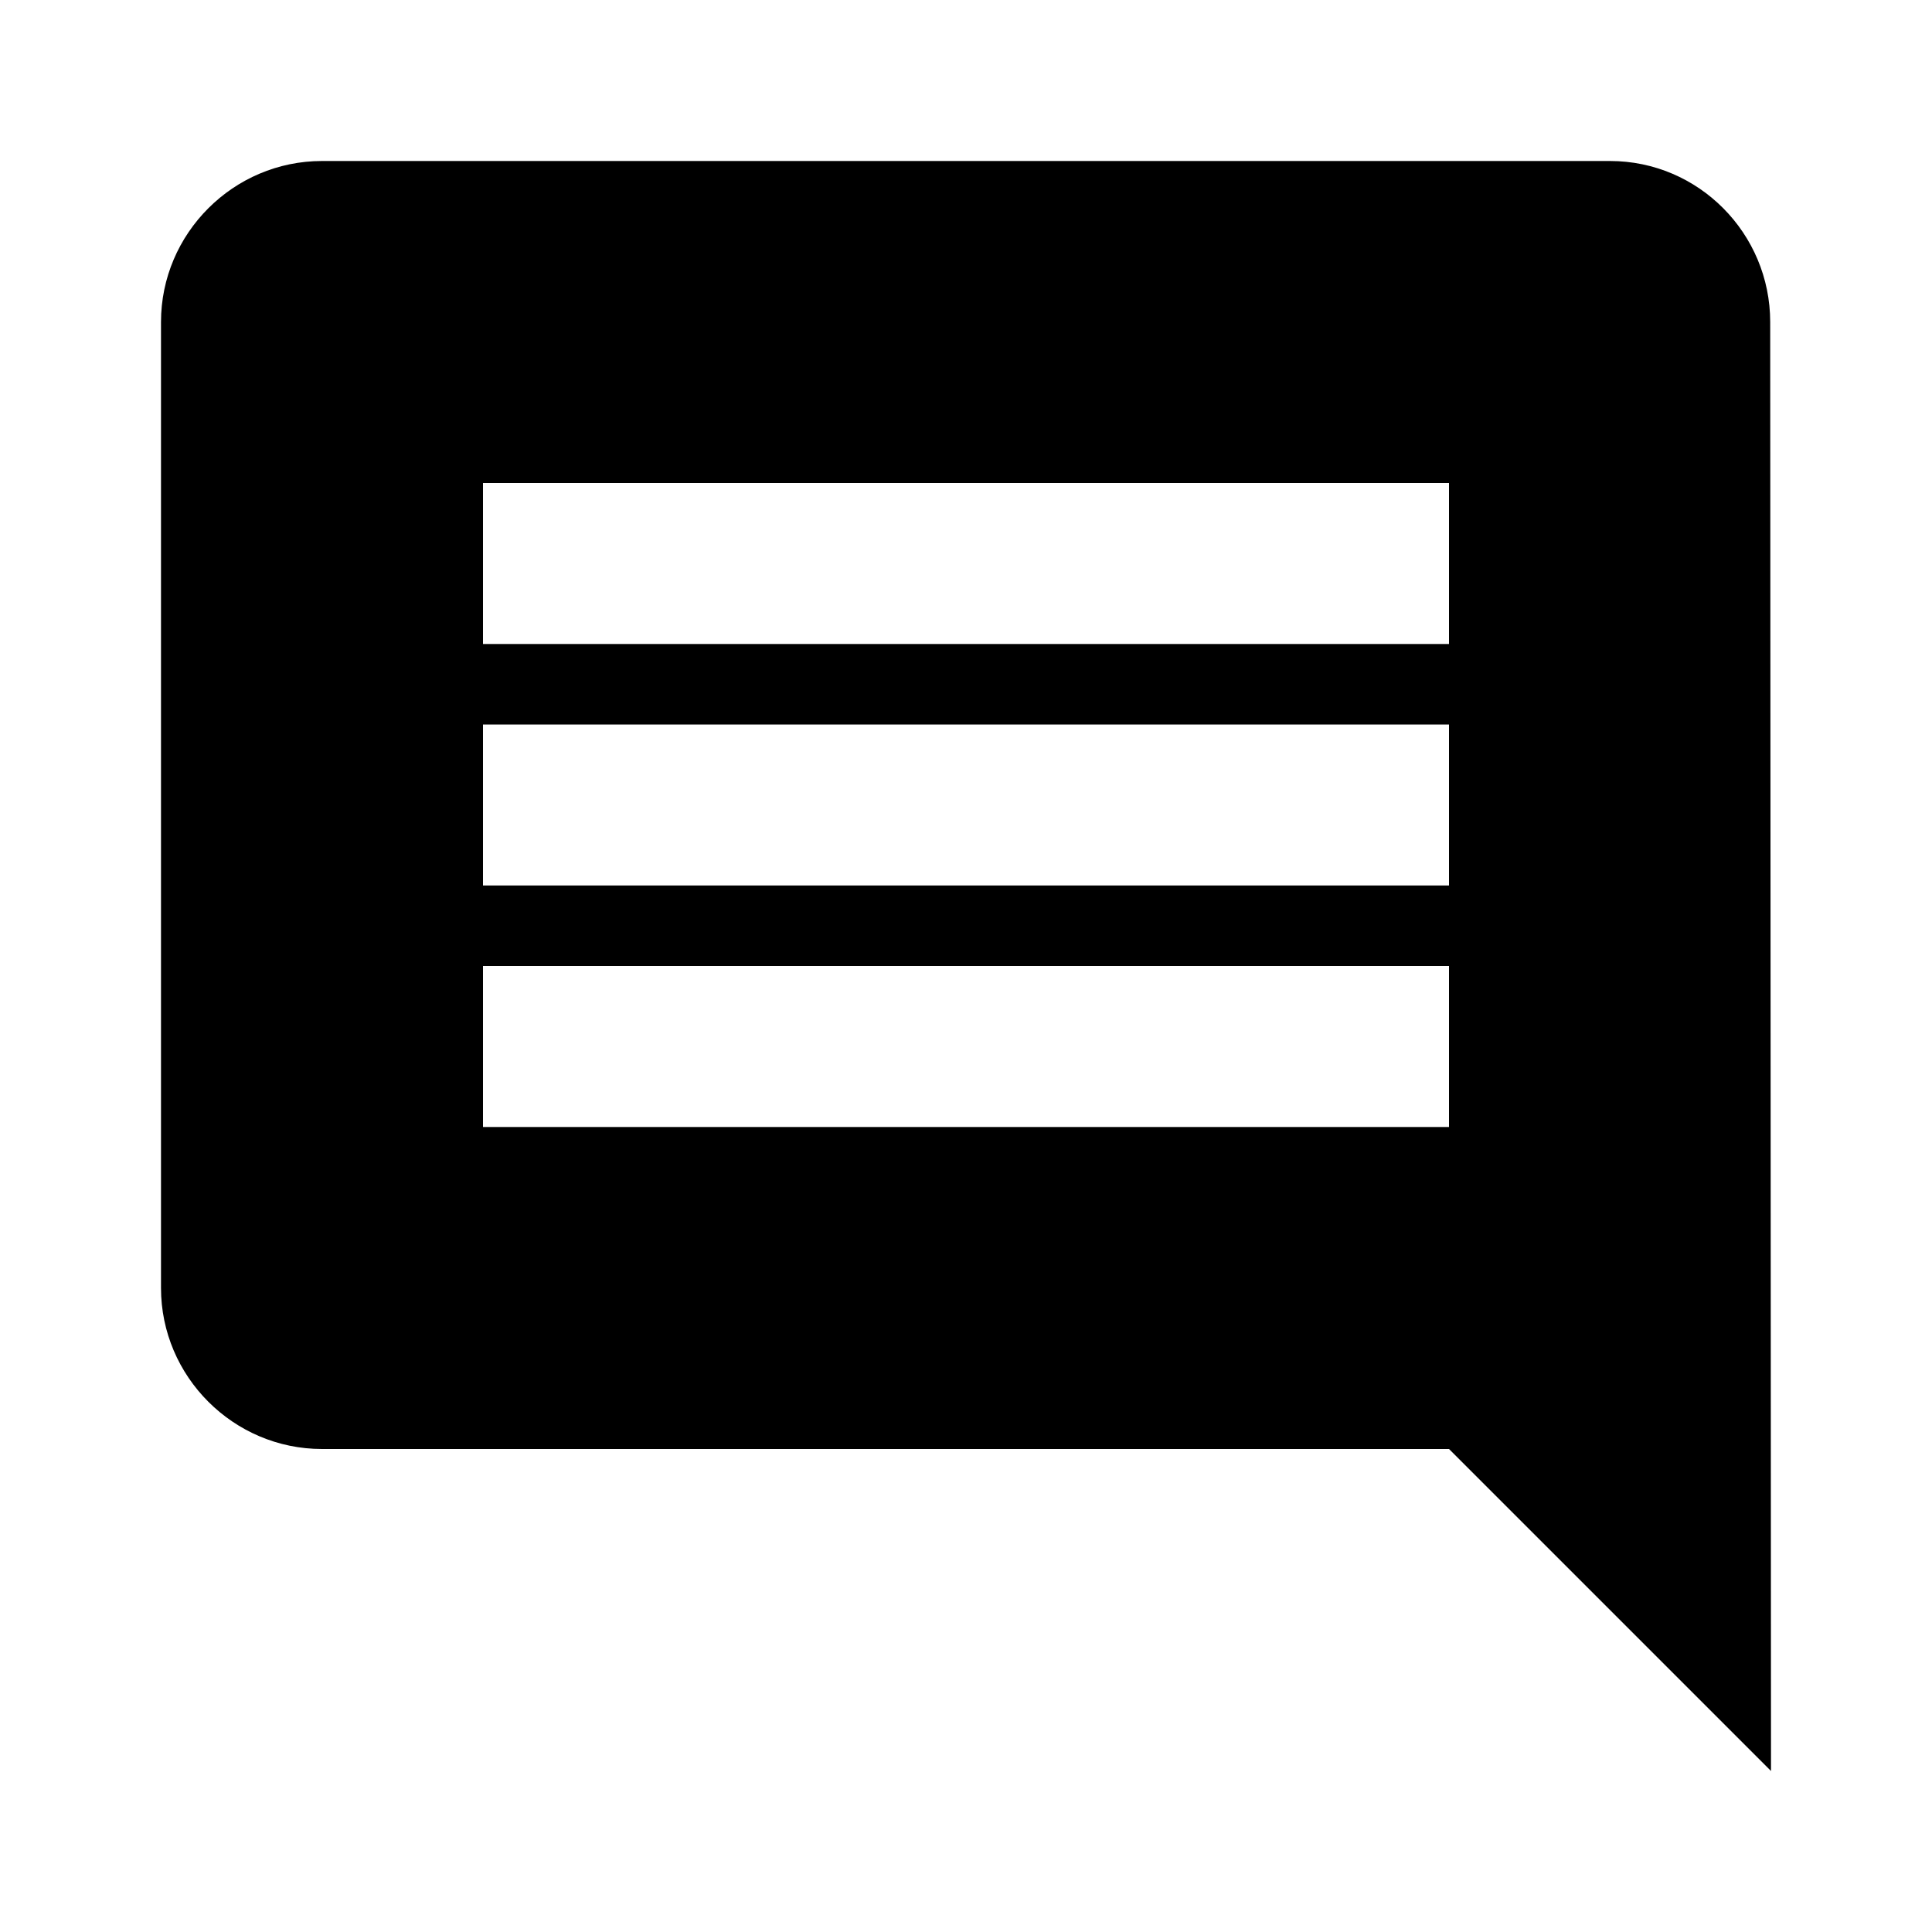
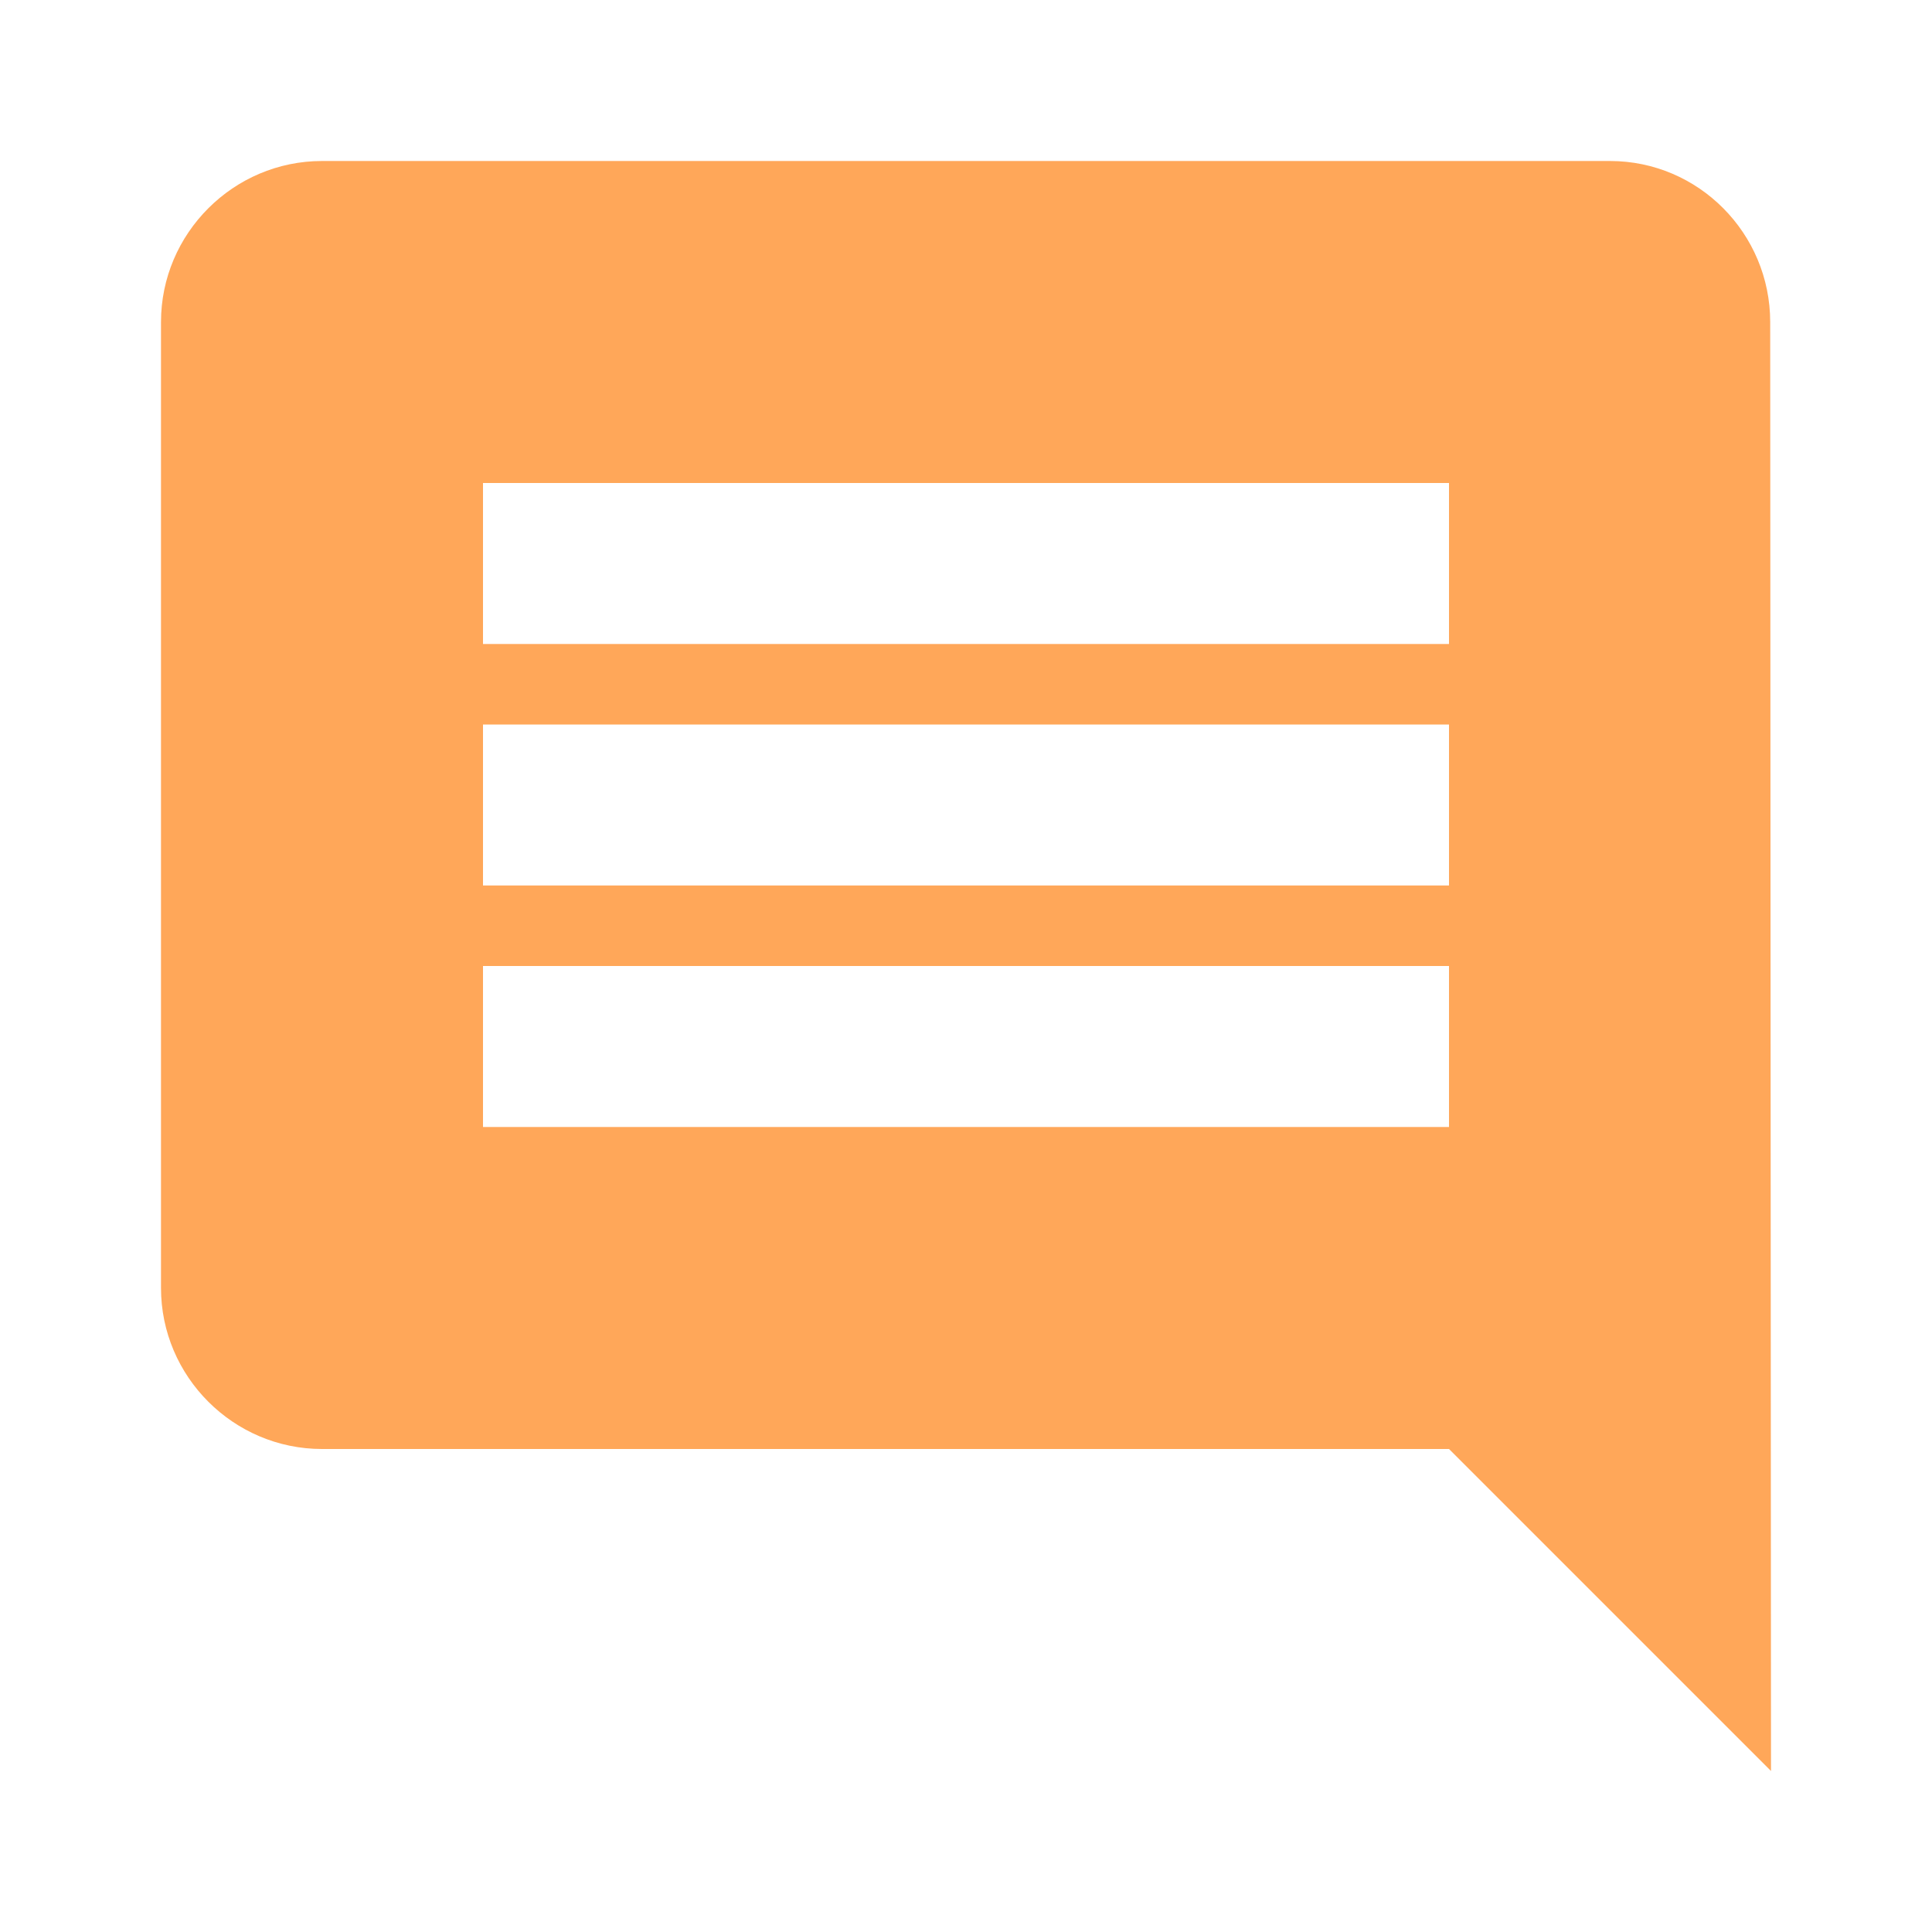
- <svg xmlns="http://www.w3.org/2000/svg" height="24px" viewBox="0 0 24 24" width="24px" fill="#000000">
+ <svg xmlns="http://www.w3.org/2000/svg" height="24px" viewBox="0 0 24 24" width="24px" fill="#FFA759">
  <path d="M0 0h24v24H0z" fill="none" />
  <path d="M21.99 4c0-1.1-.89-2-1.99-2H4c-1.1 0-2 .9-2 2v12c0 1.1.9 2 2 2h14l4 4-.01-18zM18 14H6v-2h12v2zm0-3H6V9h12v2zm0-3H6V6h12v2z" />
</svg>
